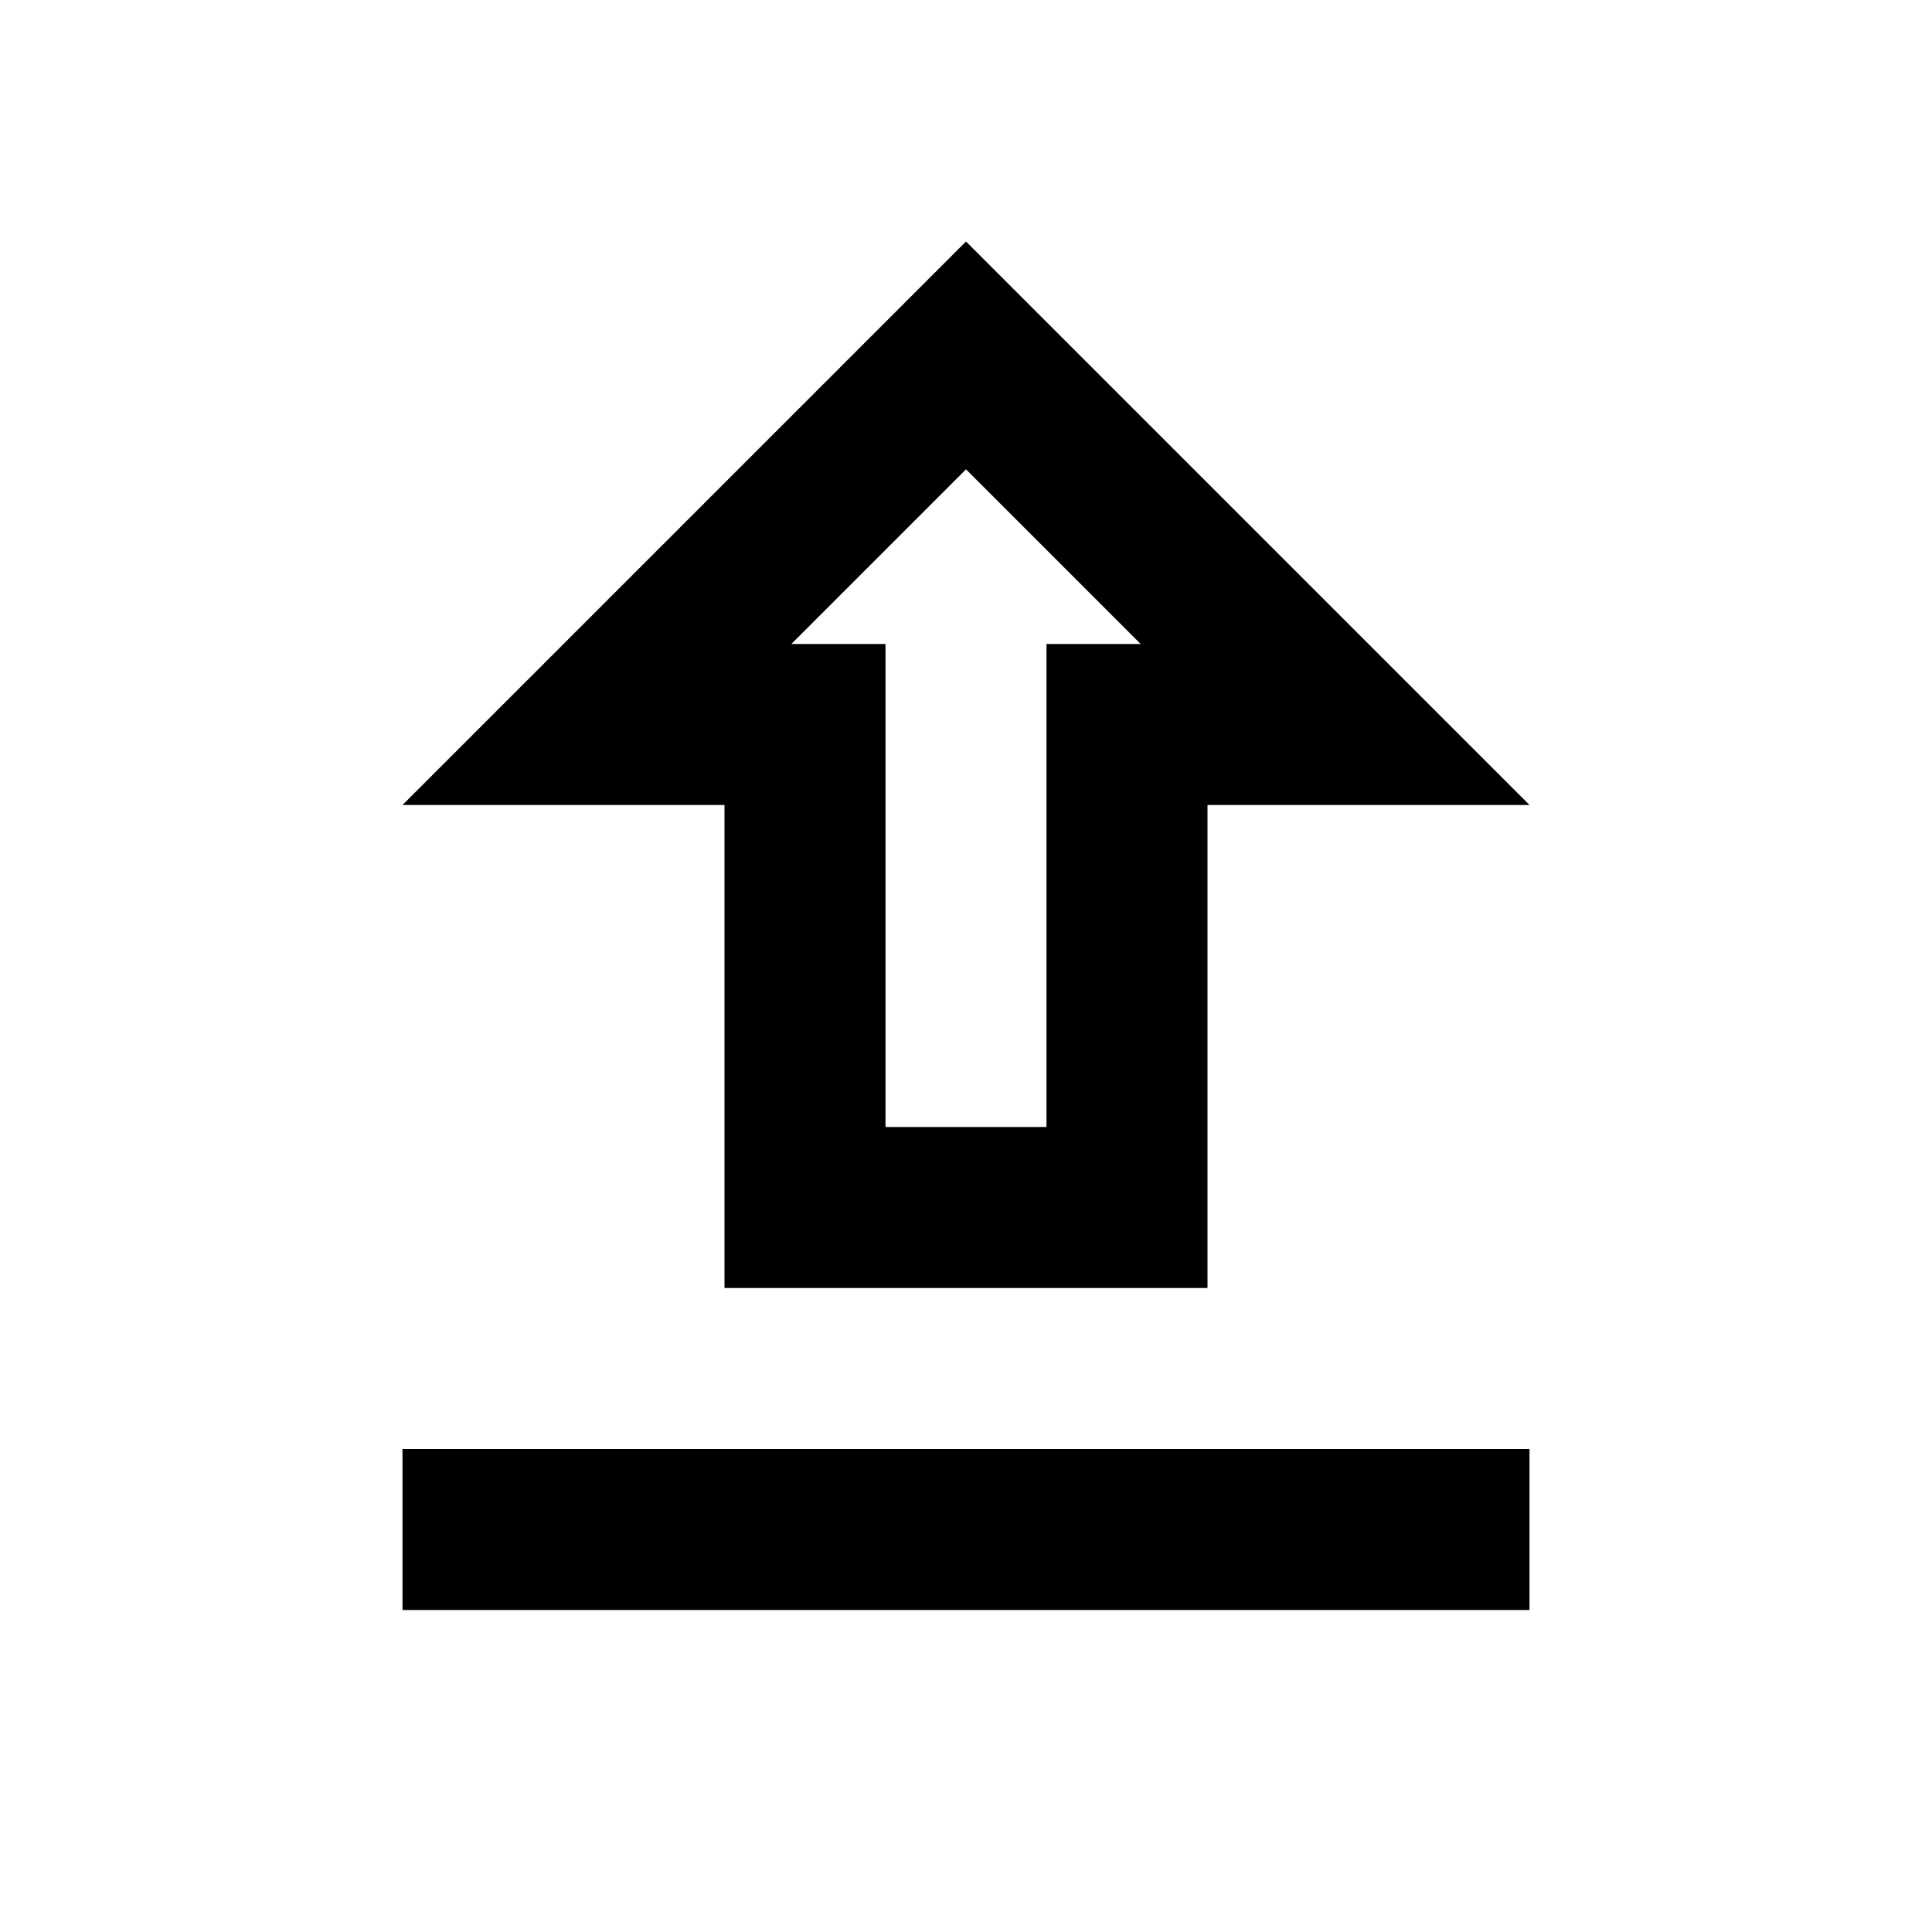
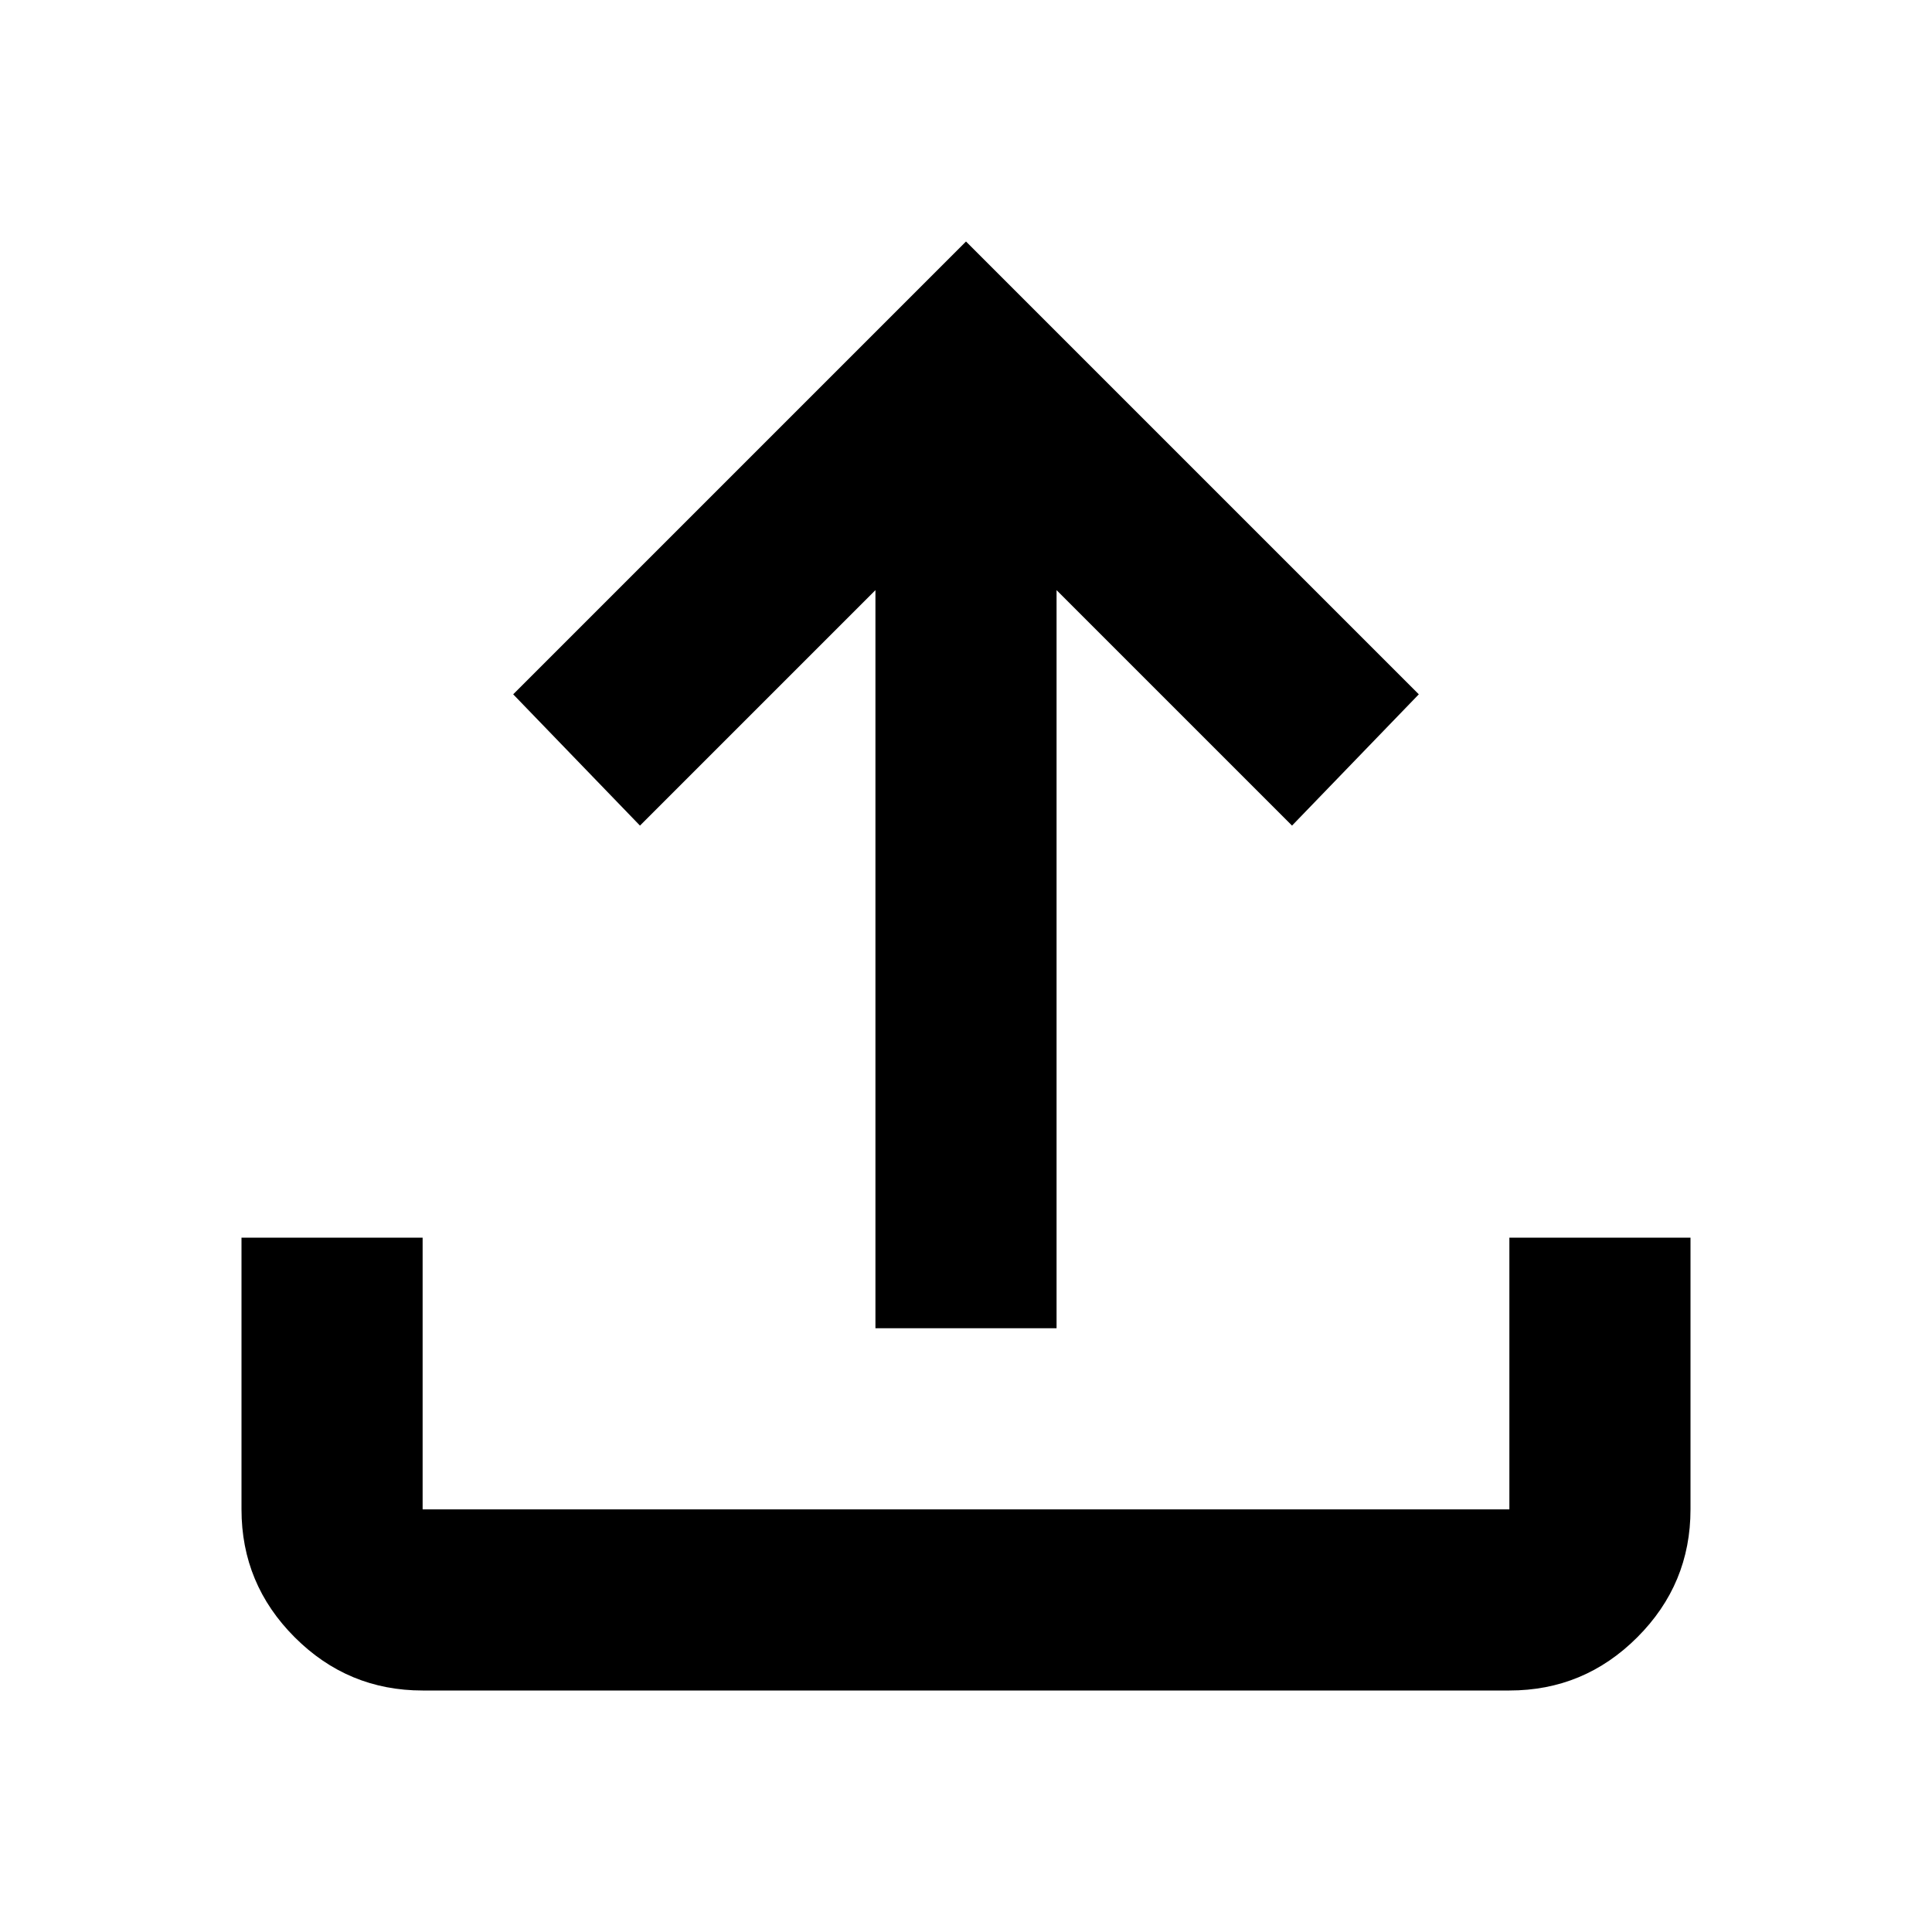
- <svg xmlns="http://www.w3.org/2000/svg" width="24" height="24" fill="currentColor" viewBox="0 0 24 24">
-   <g clip-path="url(#a)">
-     <path d="M9 16h6v-6h4l-7-7-7 7h4v6Zm3-10.17L14.17 8H13v6h-2V8H9.83L12 5.83ZM5 18h14v2H5v-2Z" />
-   </g>
-   <defs>
-     <clipPath id="a">
-       <path d="M0 0h24v24H0z" />
-     </clipPath>
-   </defs>
+ <svg xmlns="http://www.w3.org/2000/svg" width="24" height="24" viewBox="0 0 24 24" fill="currentColor">
+   <path d="M10.875 16.5V7.331L7.95 10.256L6.375 8.625L12 3L17.625 8.625L16.05 10.256L13.125 7.331V16.5H10.875ZM5.25 21C4.631 21 4.102 20.78 3.661 20.339C3.22 19.898 3 19.369 3 18.75V15.375H5.25V18.75H18.75V15.375H21V18.75C21 19.369 20.78 19.898 20.339 20.339C19.898 20.78 19.369 21 18.75 21H5.25Z" fill="currentColor" />
</svg>
